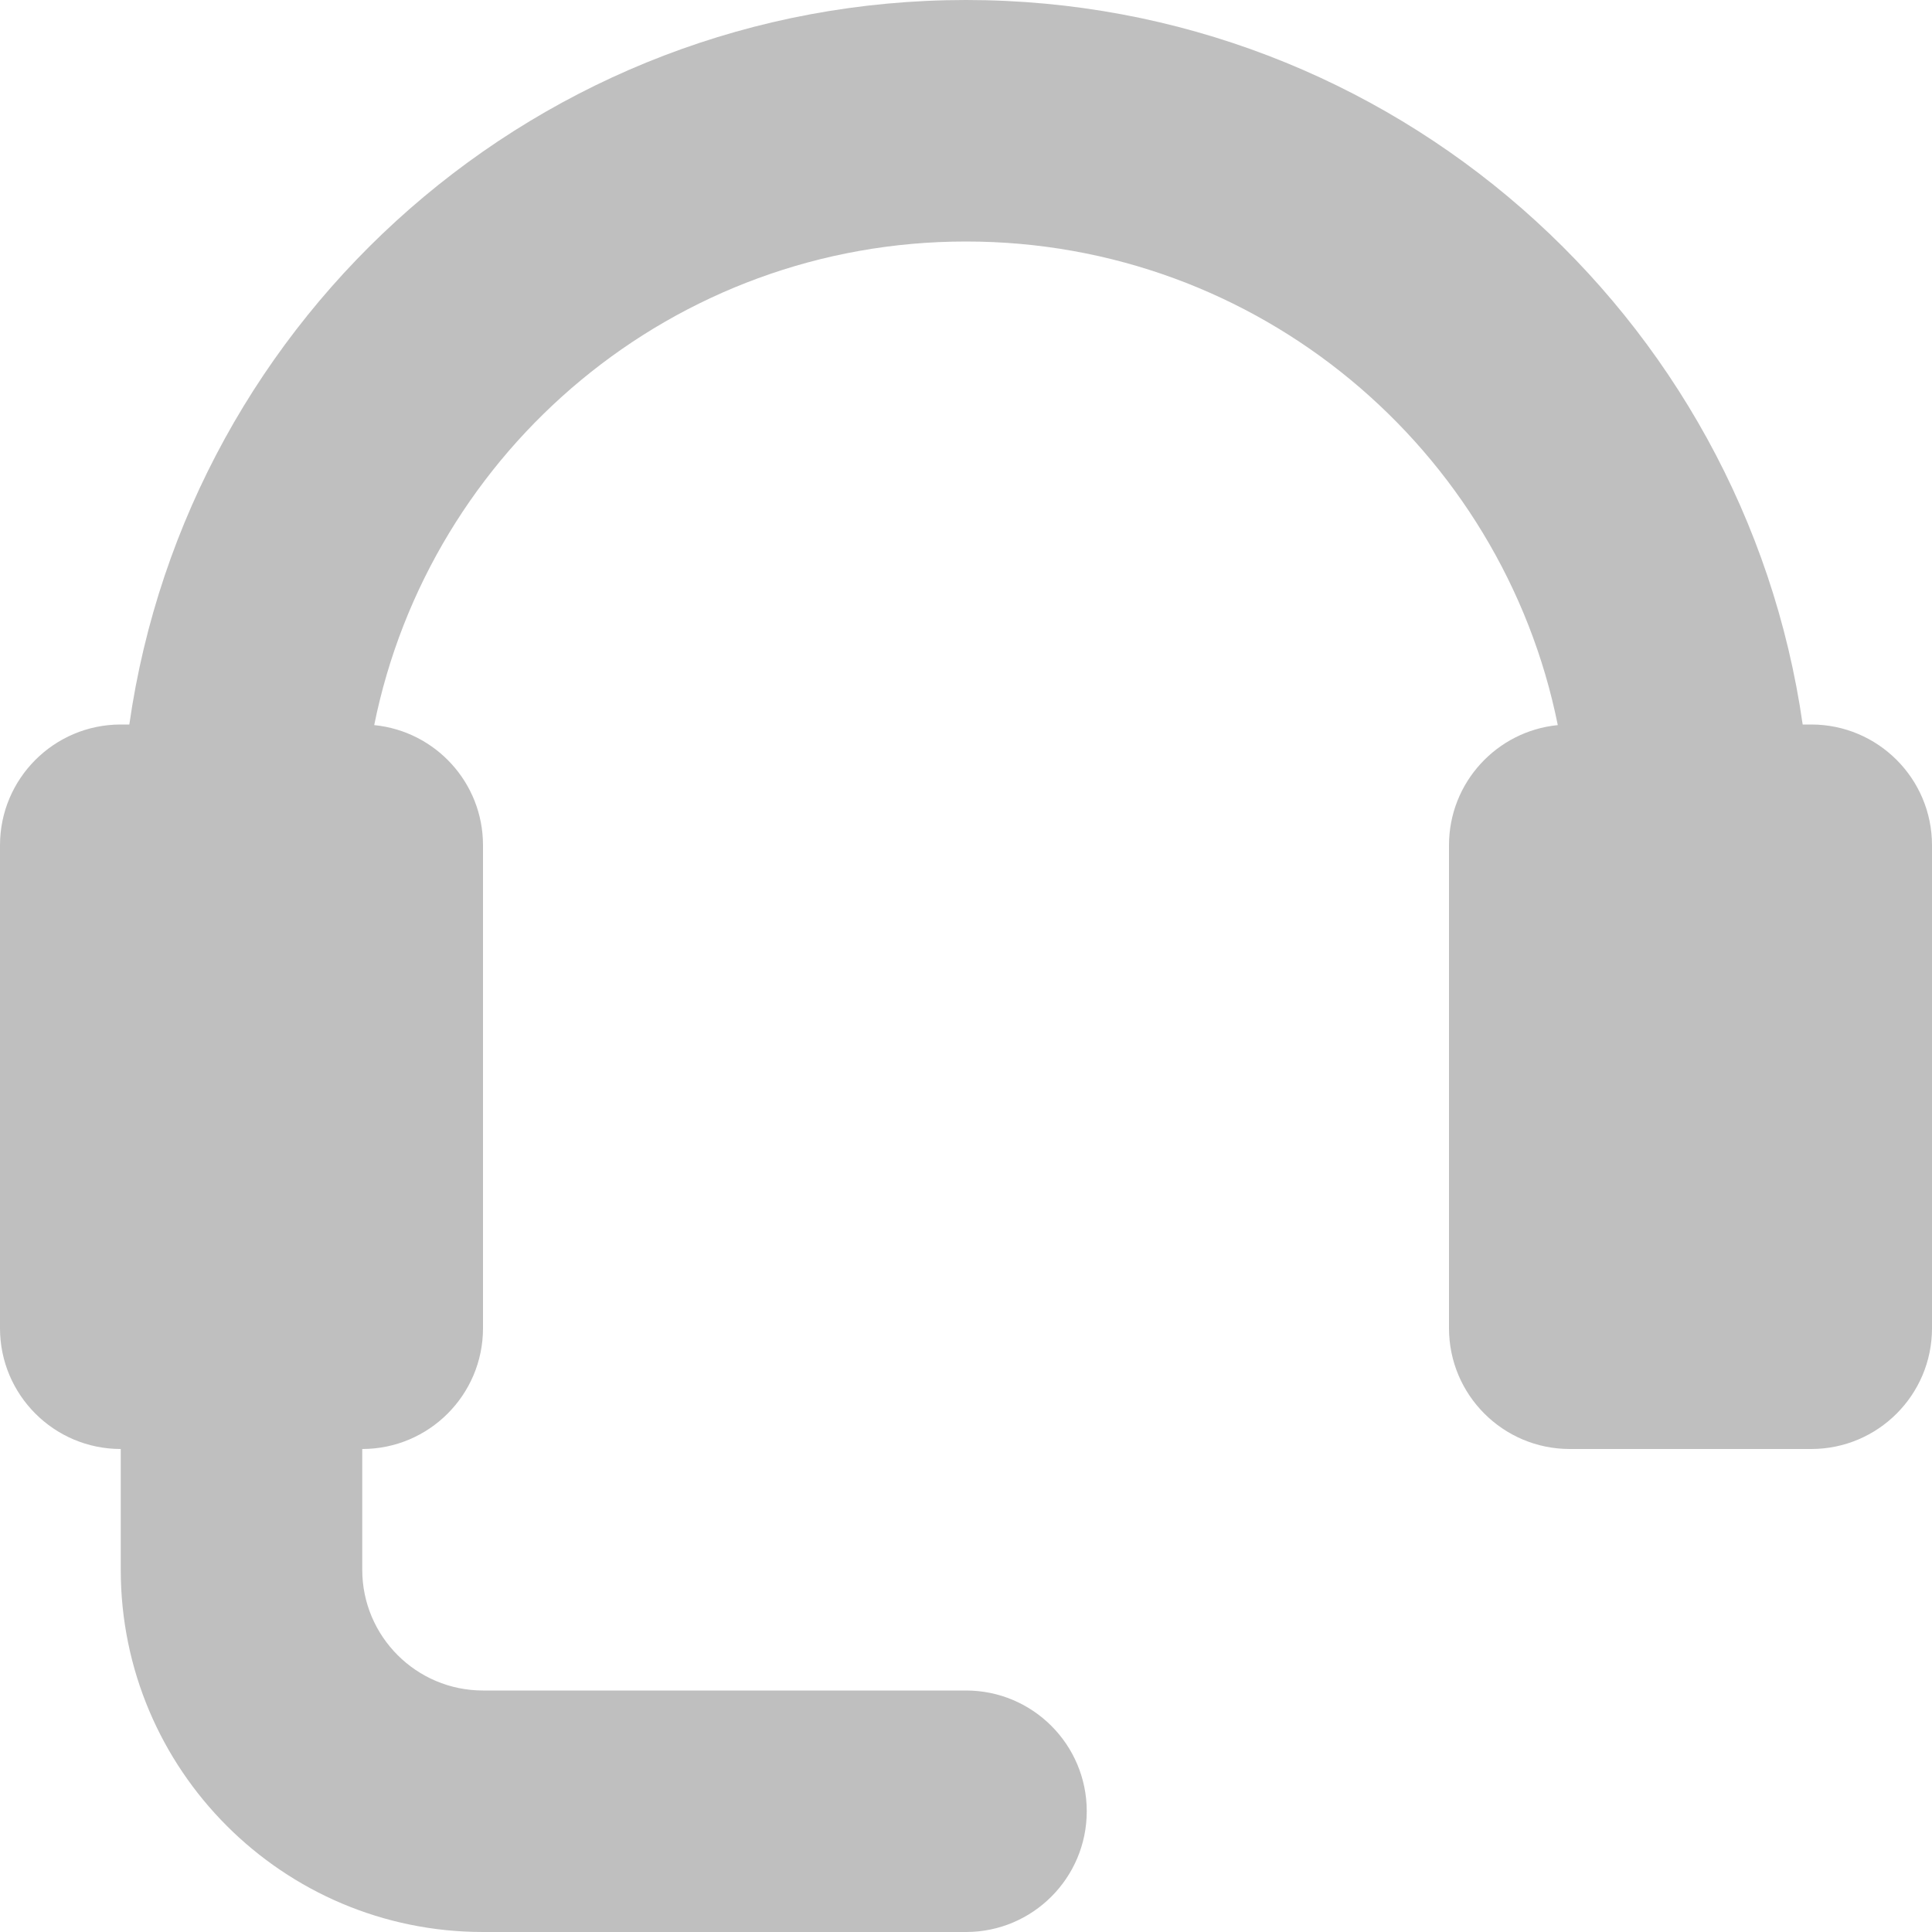
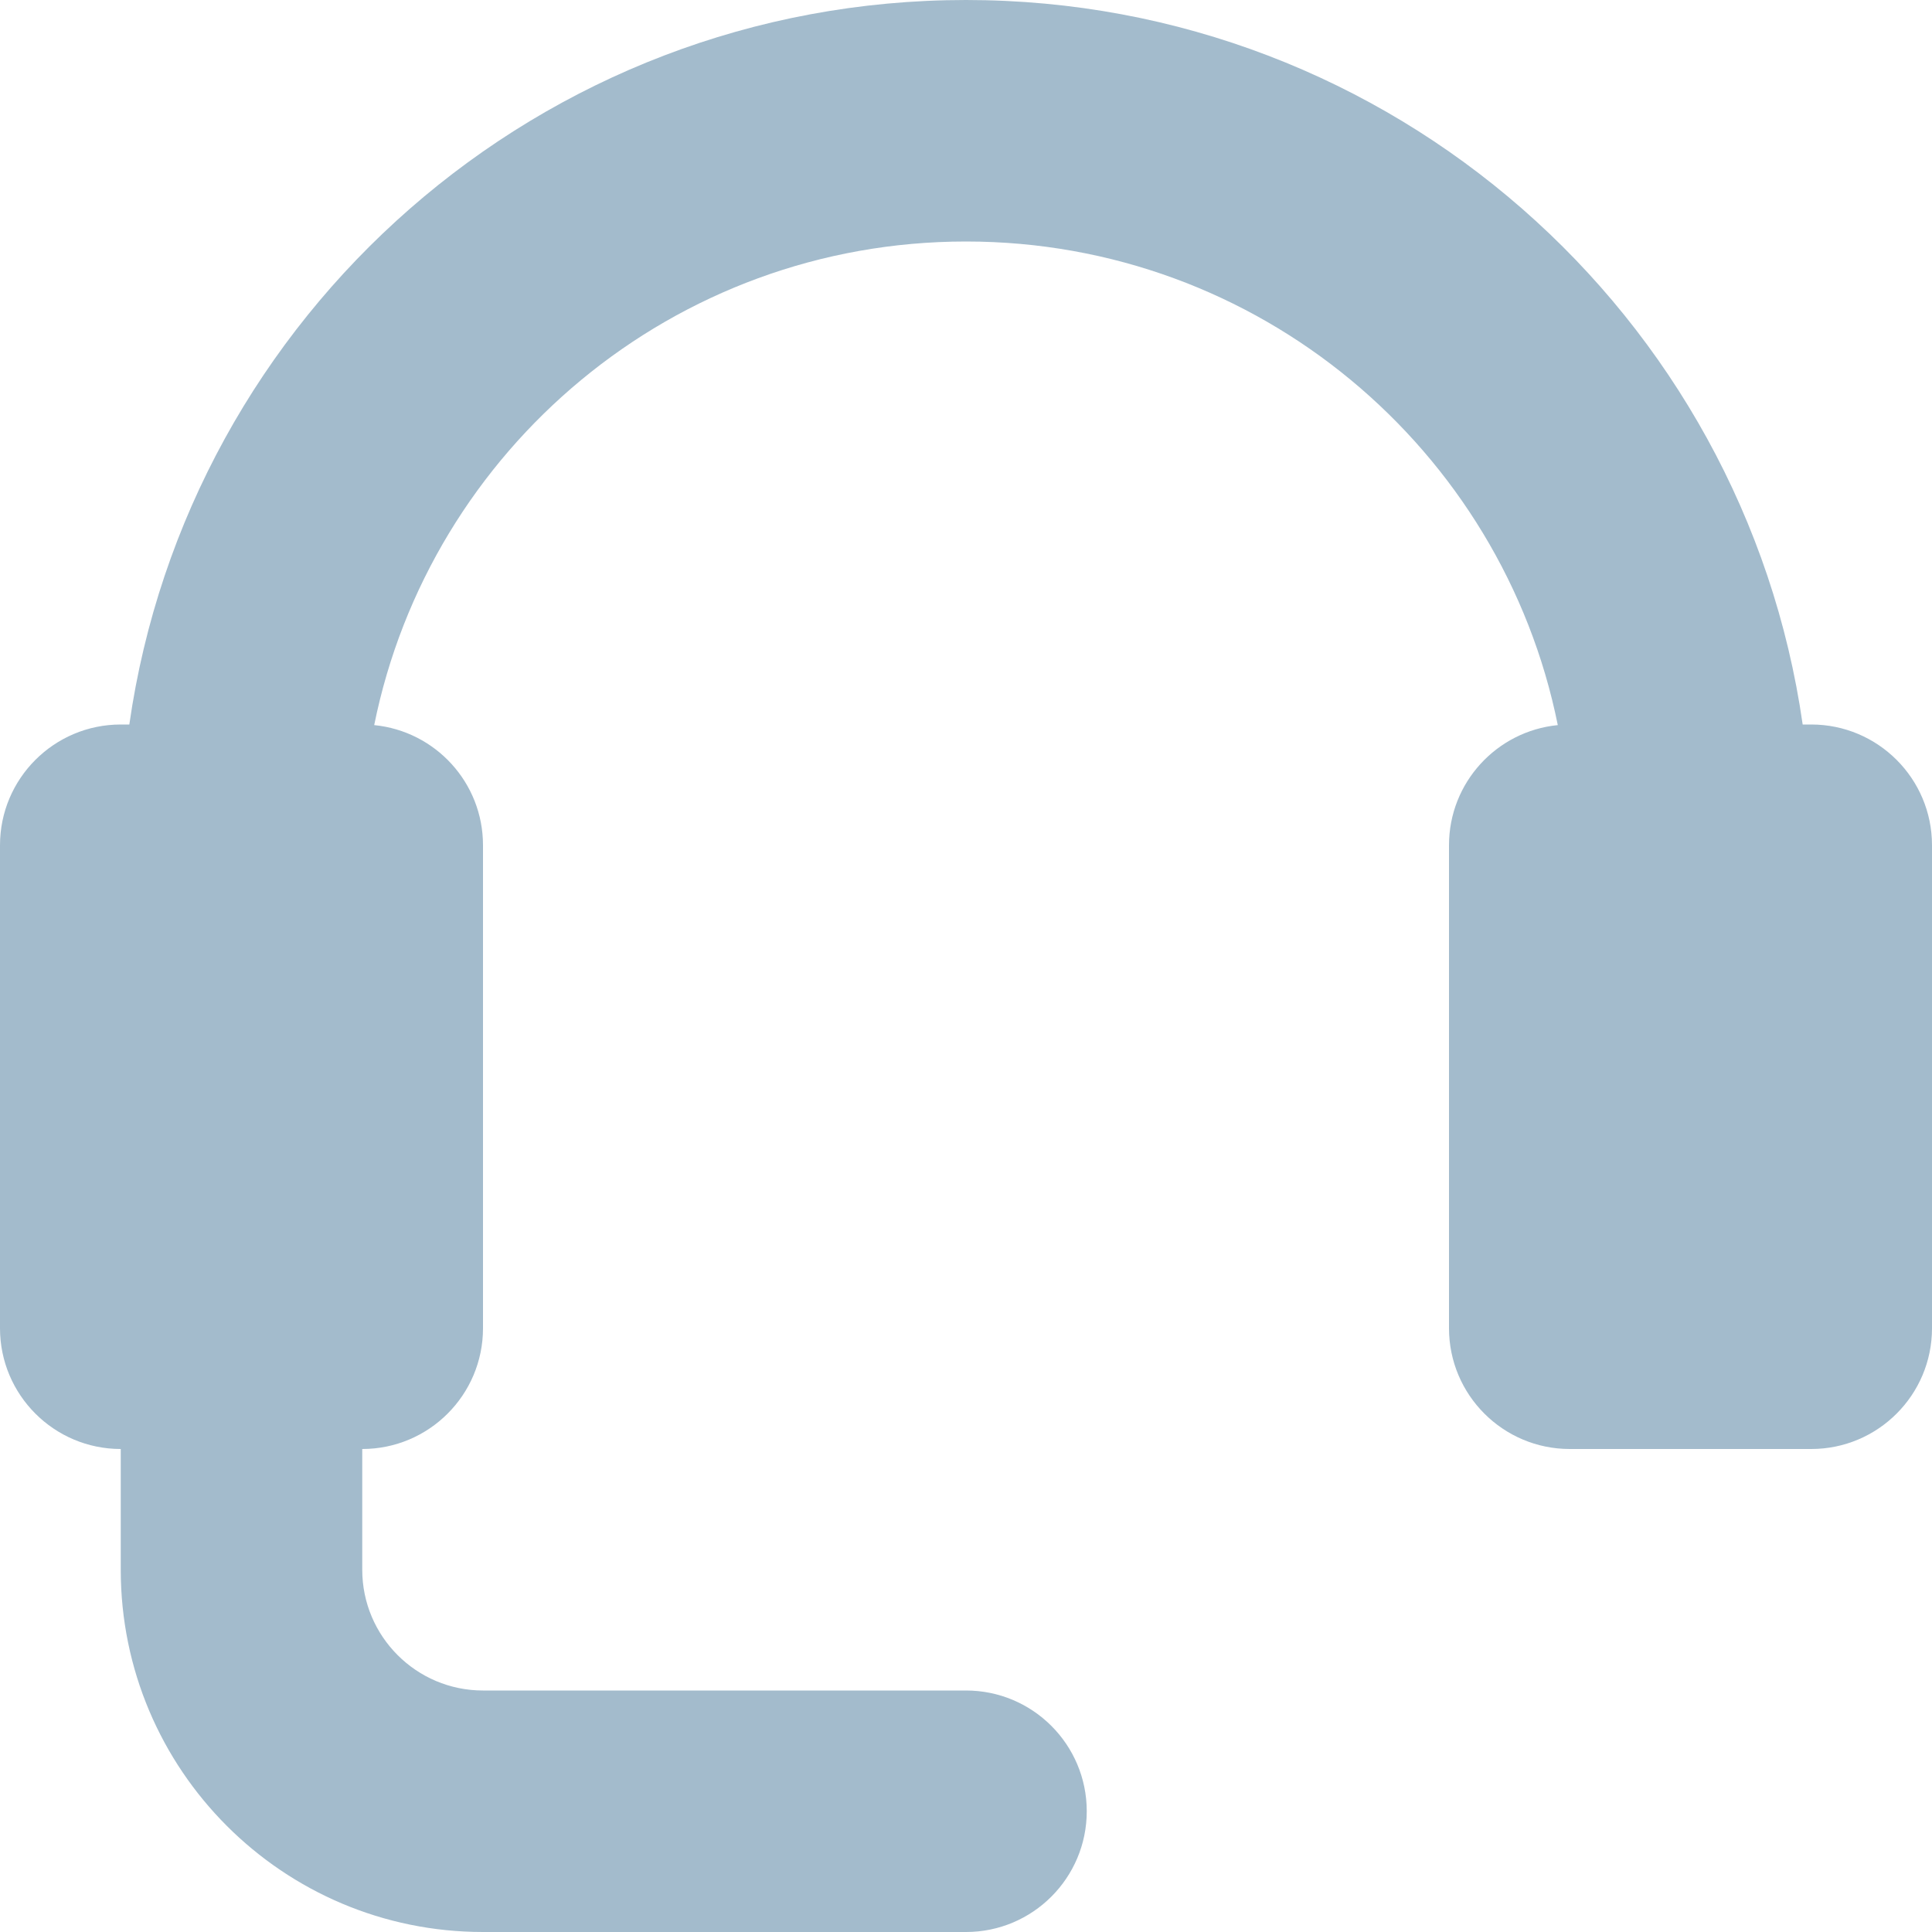
<svg xmlns="http://www.w3.org/2000/svg" width="16" height="16" viewBox="0 0 16 16">
-   <path fill="#BFBFBF" fill-rule="evenodd" d="M3 12v1c0 .552.448 1 1 1h4c.552 0 1 .448 1 1s-.448 1-1 1H4c-1.657 0-3-1.343-3-3v-1c-.552 0-1-.448-1-1V7c0-.552.448-1 1-1h.071C1.556 2.608 4.474 0 8 0s6.444 2.608 6.929 6H15c.552 0 1 .448 1 1v4c0 .552-.448 1-1 1h-2c-.552 0-1-.448-1-1V7c0-.519.395-.945.901-.995C12.44 3.72 10.421 2 8 2 5.579 2 3.56 3.72 3.099 6.005 3.605 6.055 4 6.481 4 7v4c0 .552-.448 1-1 1z" />
+   <path fill="#A3BBCC" fill-rule="evenodd" d="M3 12v1c0 .552.448 1 1 1h4c.552 0 1 .448 1 1s-.448 1-1 1H4c-1.657 0-3-1.343-3-3v-1c-.552 0-1-.448-1-1V7c0-.552.448-1 1-1h.071C1.556 2.608 4.474 0 8 0s6.444 2.608 6.929 6H15c.552 0 1 .448 1 1v4c0 .552-.448 1-1 1h-2c-.552 0-1-.448-1-1V7c0-.519.395-.945.901-.995C12.44 3.72 10.421 2 8 2 5.579 2 3.56 3.72 3.099 6.005 3.605 6.055 4 6.481 4 7v4c0 .552-.448 1-1 1z" />
</svg>
